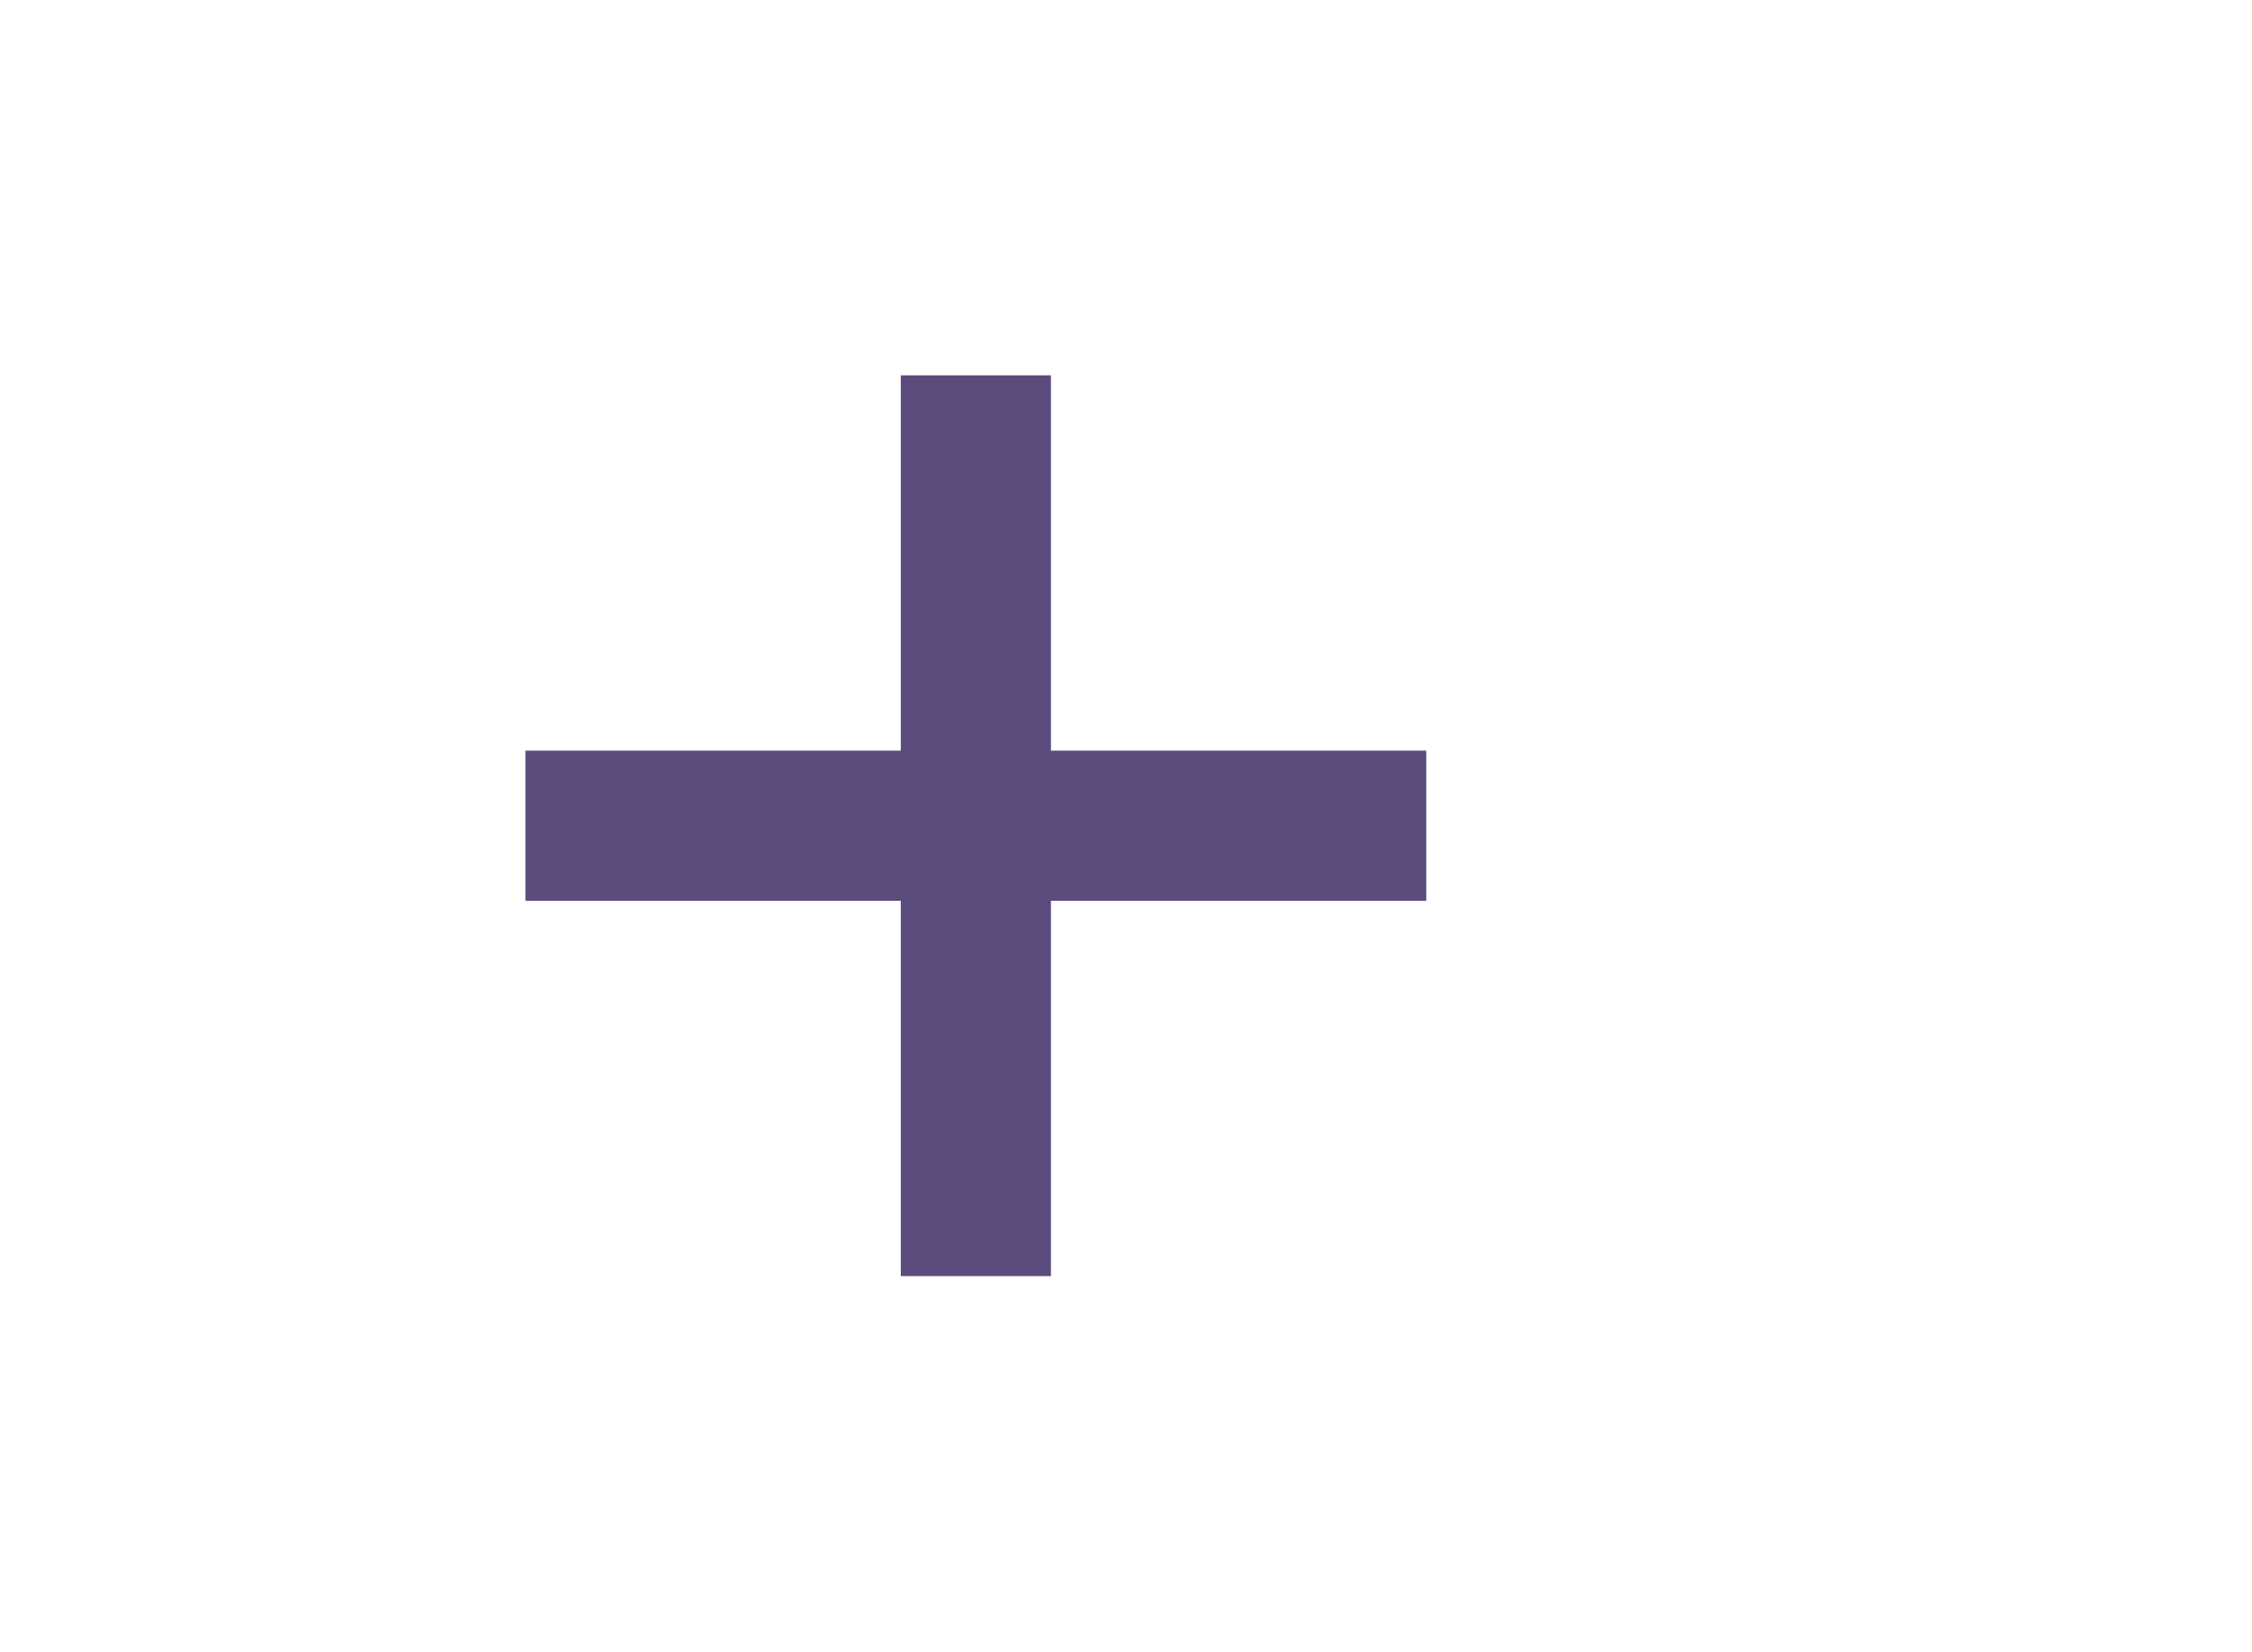
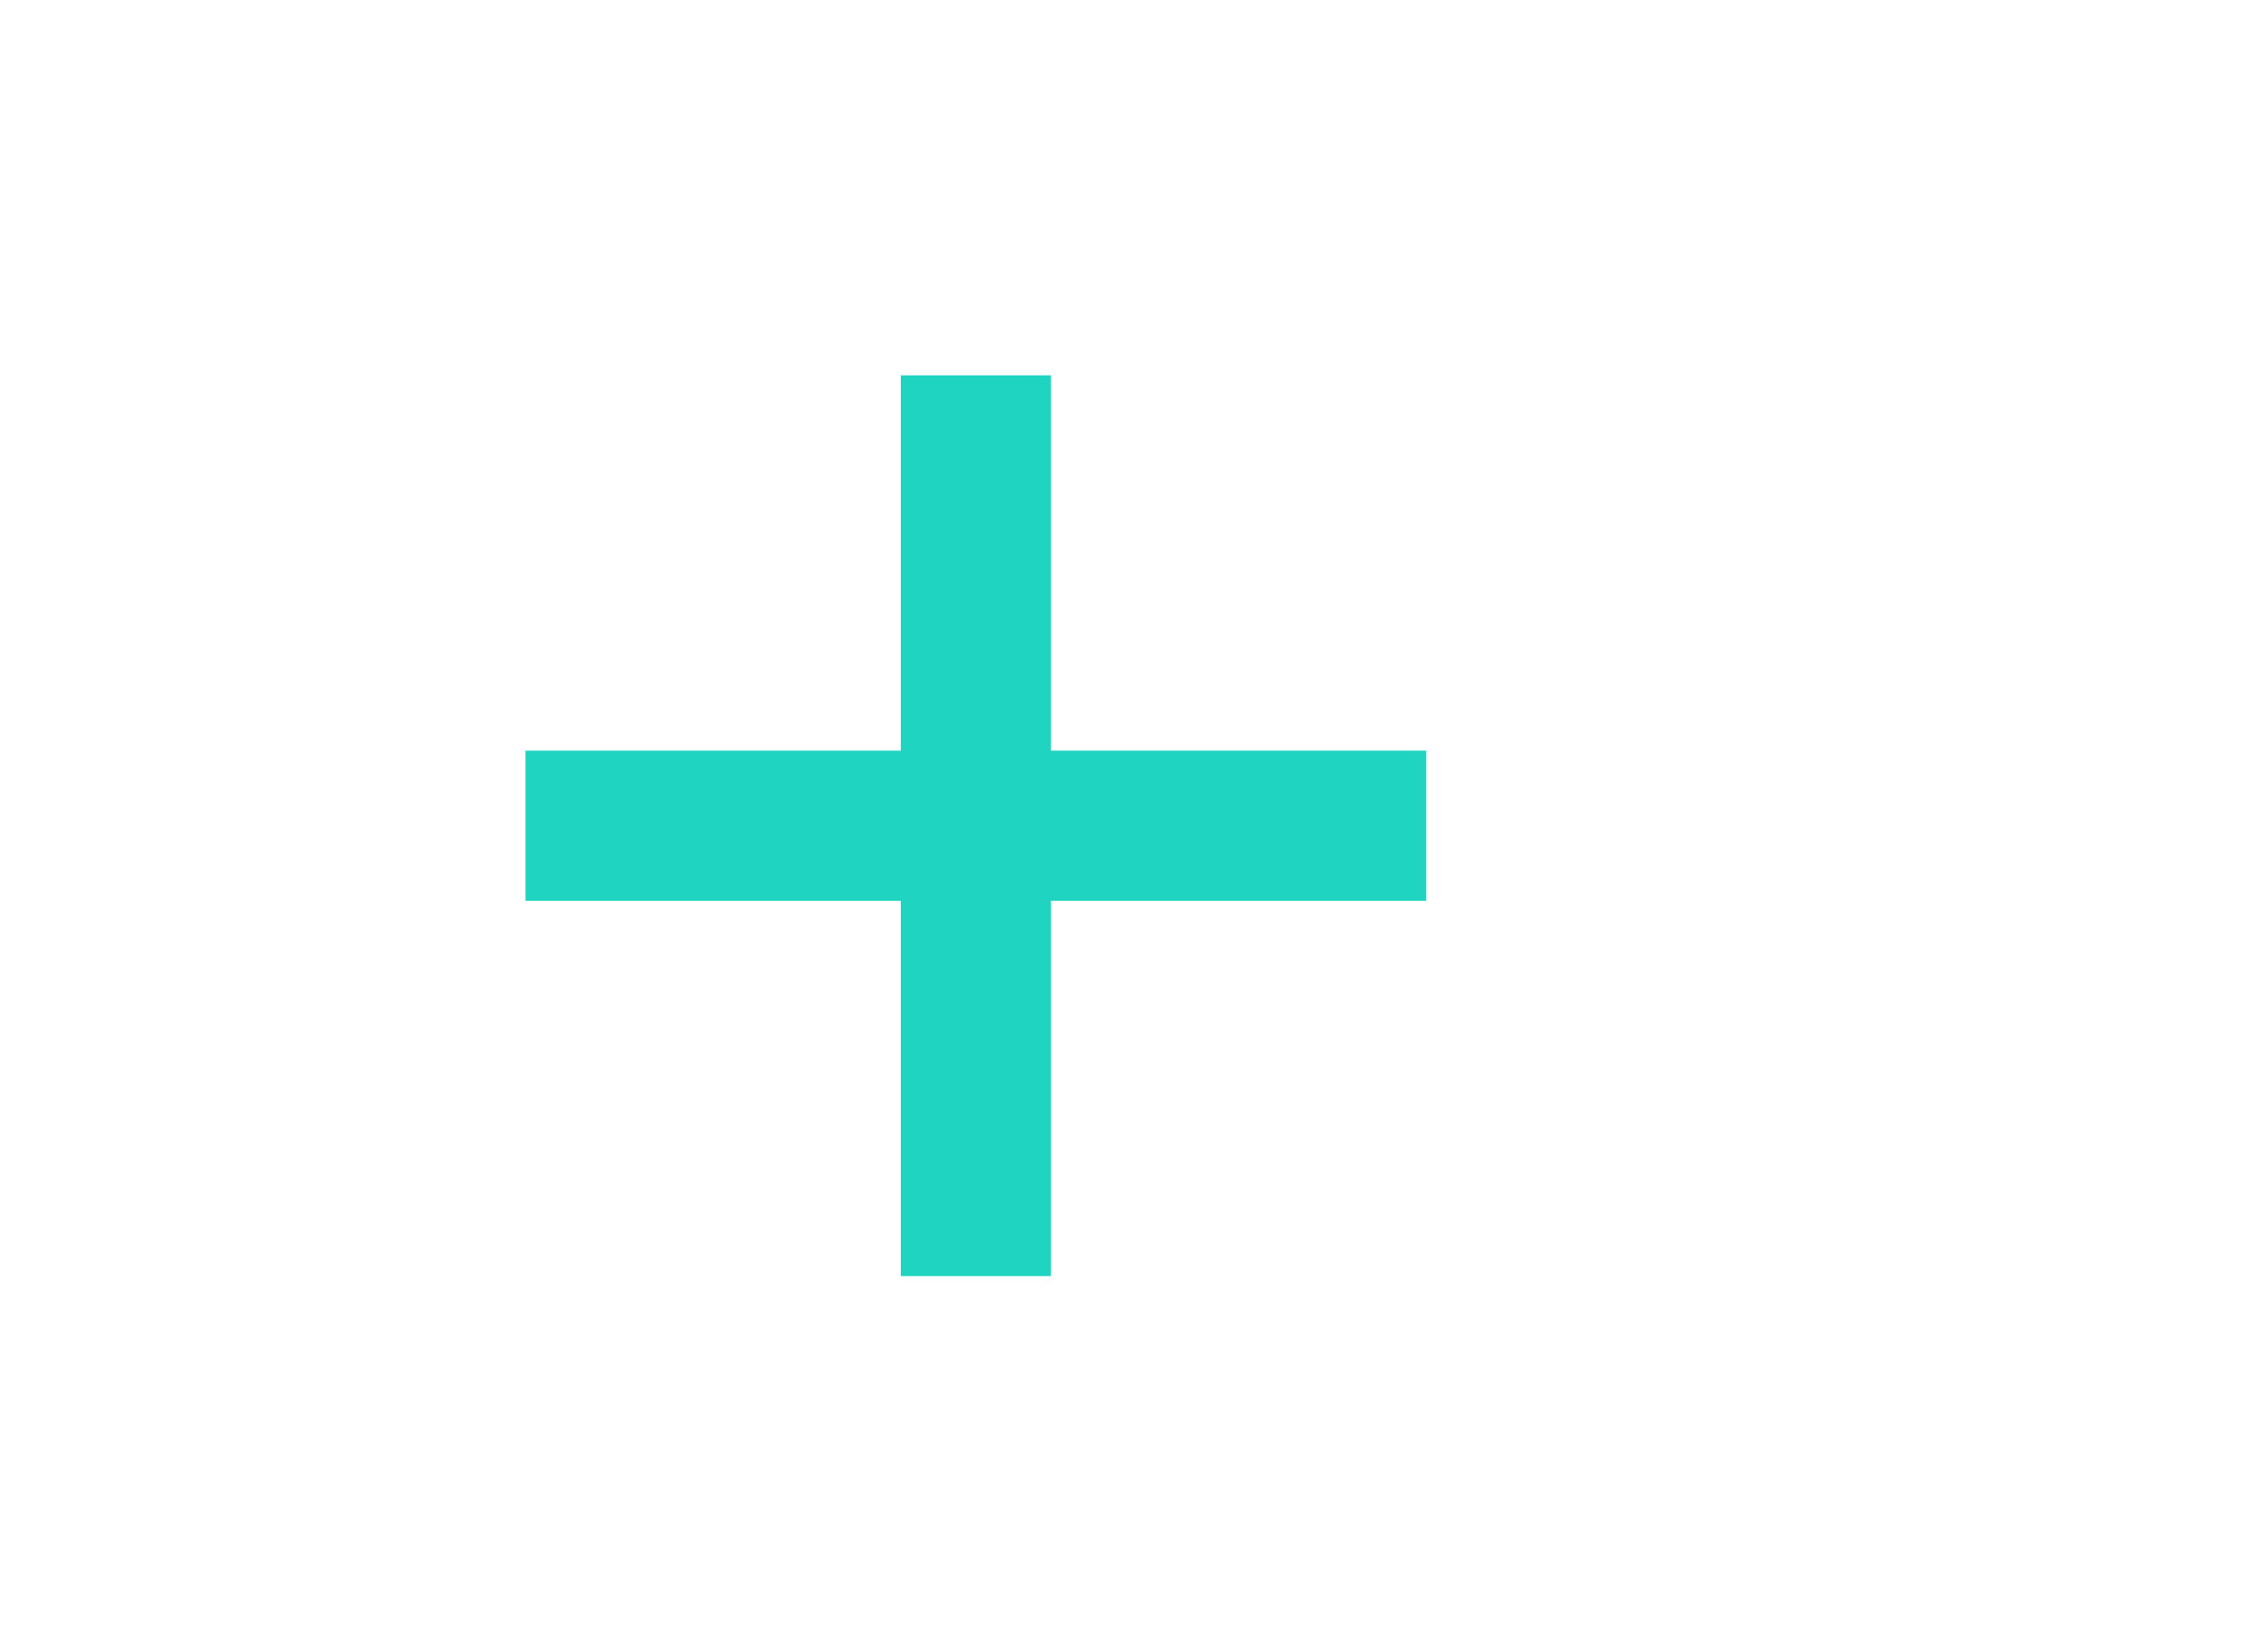
<svg xmlns="http://www.w3.org/2000/svg" width="30px" height="22px" viewBox="0 0 30 22" version="1.1">
  <g id="Add-purple" stroke="none" stroke-width="1" fill="none" fill-rule="evenodd">
    <g id="ic-add-purple" transform="translate(5, 3)">
-       <polygon id="Path_18951" fill="#5C4B7D" points="14 7 9 7 9 2 7 2 7 7 2 7 2 9 7 9 7 14 9 14 9 9 14 9" />
+       <polygon id="Path_18951" fill="#20d4c2" points="14 7 9 7 9 2 7 2 7 7 2 7 2 9 7 9 7 14 9 14 9 9 14 9" />
      <polygon id="Rectangle_4603" points="0 0 16 0 16 16 0 16" />
    </g>
  </g>
</svg>
